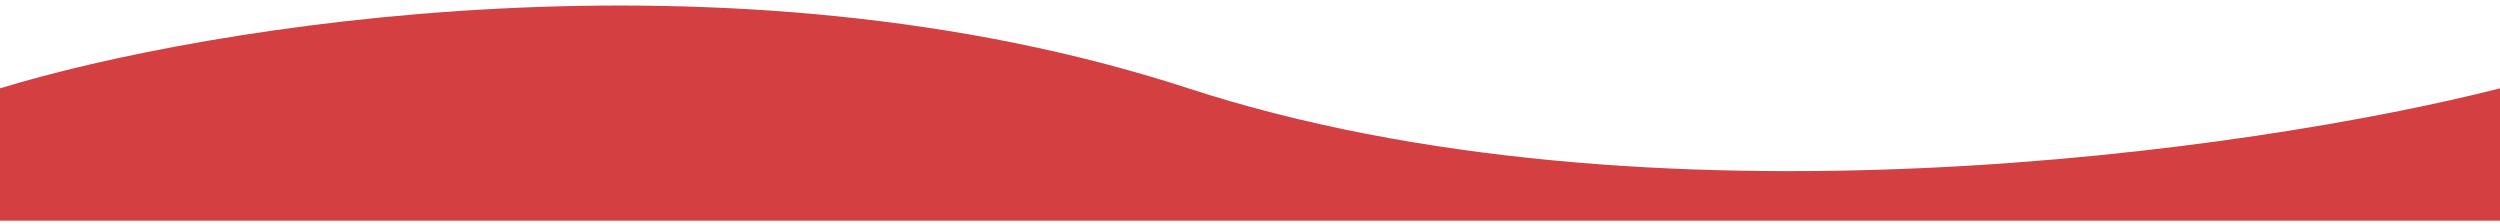
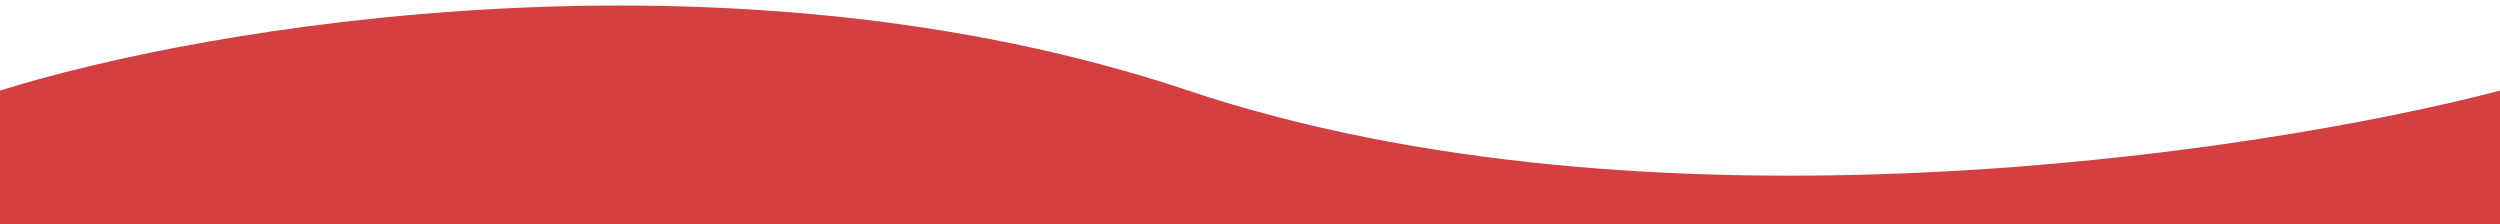
- <svg xmlns="http://www.w3.org/2000/svg" width="335" height="30" viewBox="0 0 335 30" fill="none">
-   <path d="M159.238 11.837C97.546 -8.256 27.374 3.465 0 11.837V29.567H335V11.837C302.118 20.21 220.93 31.931 159.238 11.837Z" fill="#D43F41" />
+ <svg xmlns="http://www.w3.org/2000/svg" id="Layer_1" data-name="Layer 1" viewBox="0 0 335 30">
+   <defs>
+     <style>
+       .cls-1 {
+         fill: #d43f41;
+       }
+     </style>
+   </defs>
+   <path class="cls-1" d="M159.24,12.14C97.55-8.5,27.37,3.54,0,12.14v18.22h335V12.14c-32.88,8.6-114.07,20.65-175.76,0Z" />
</svg>
